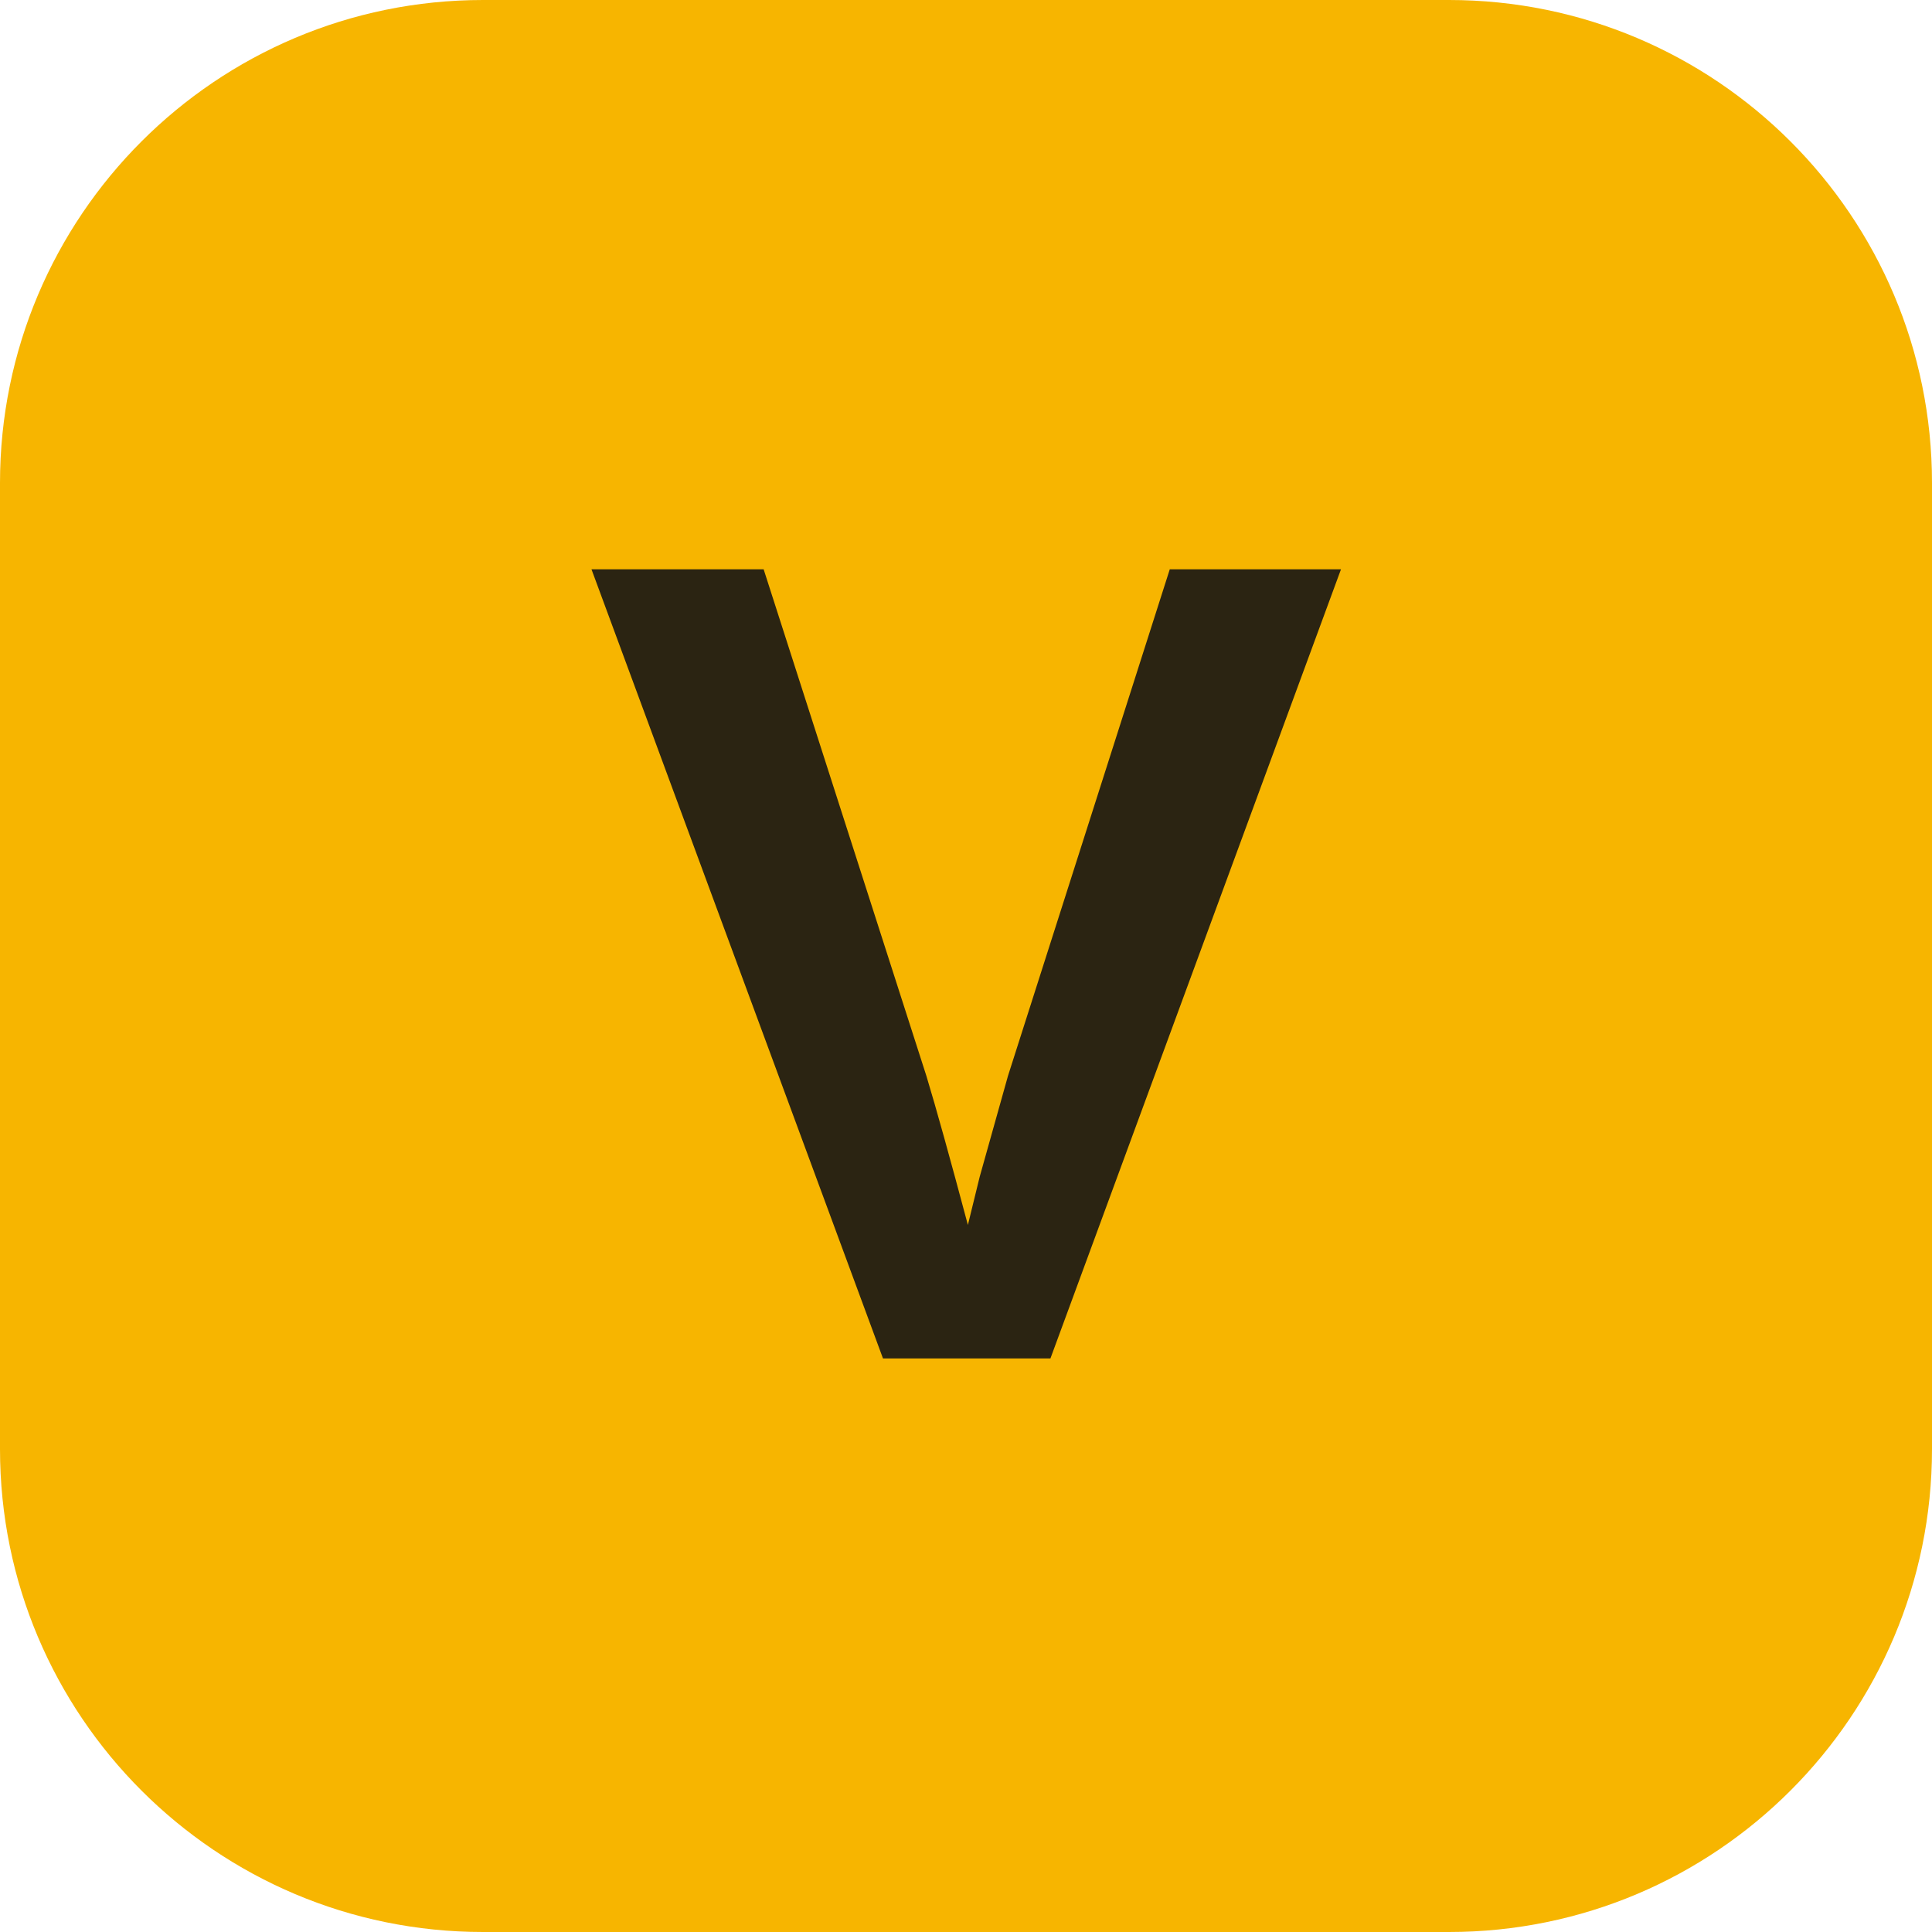
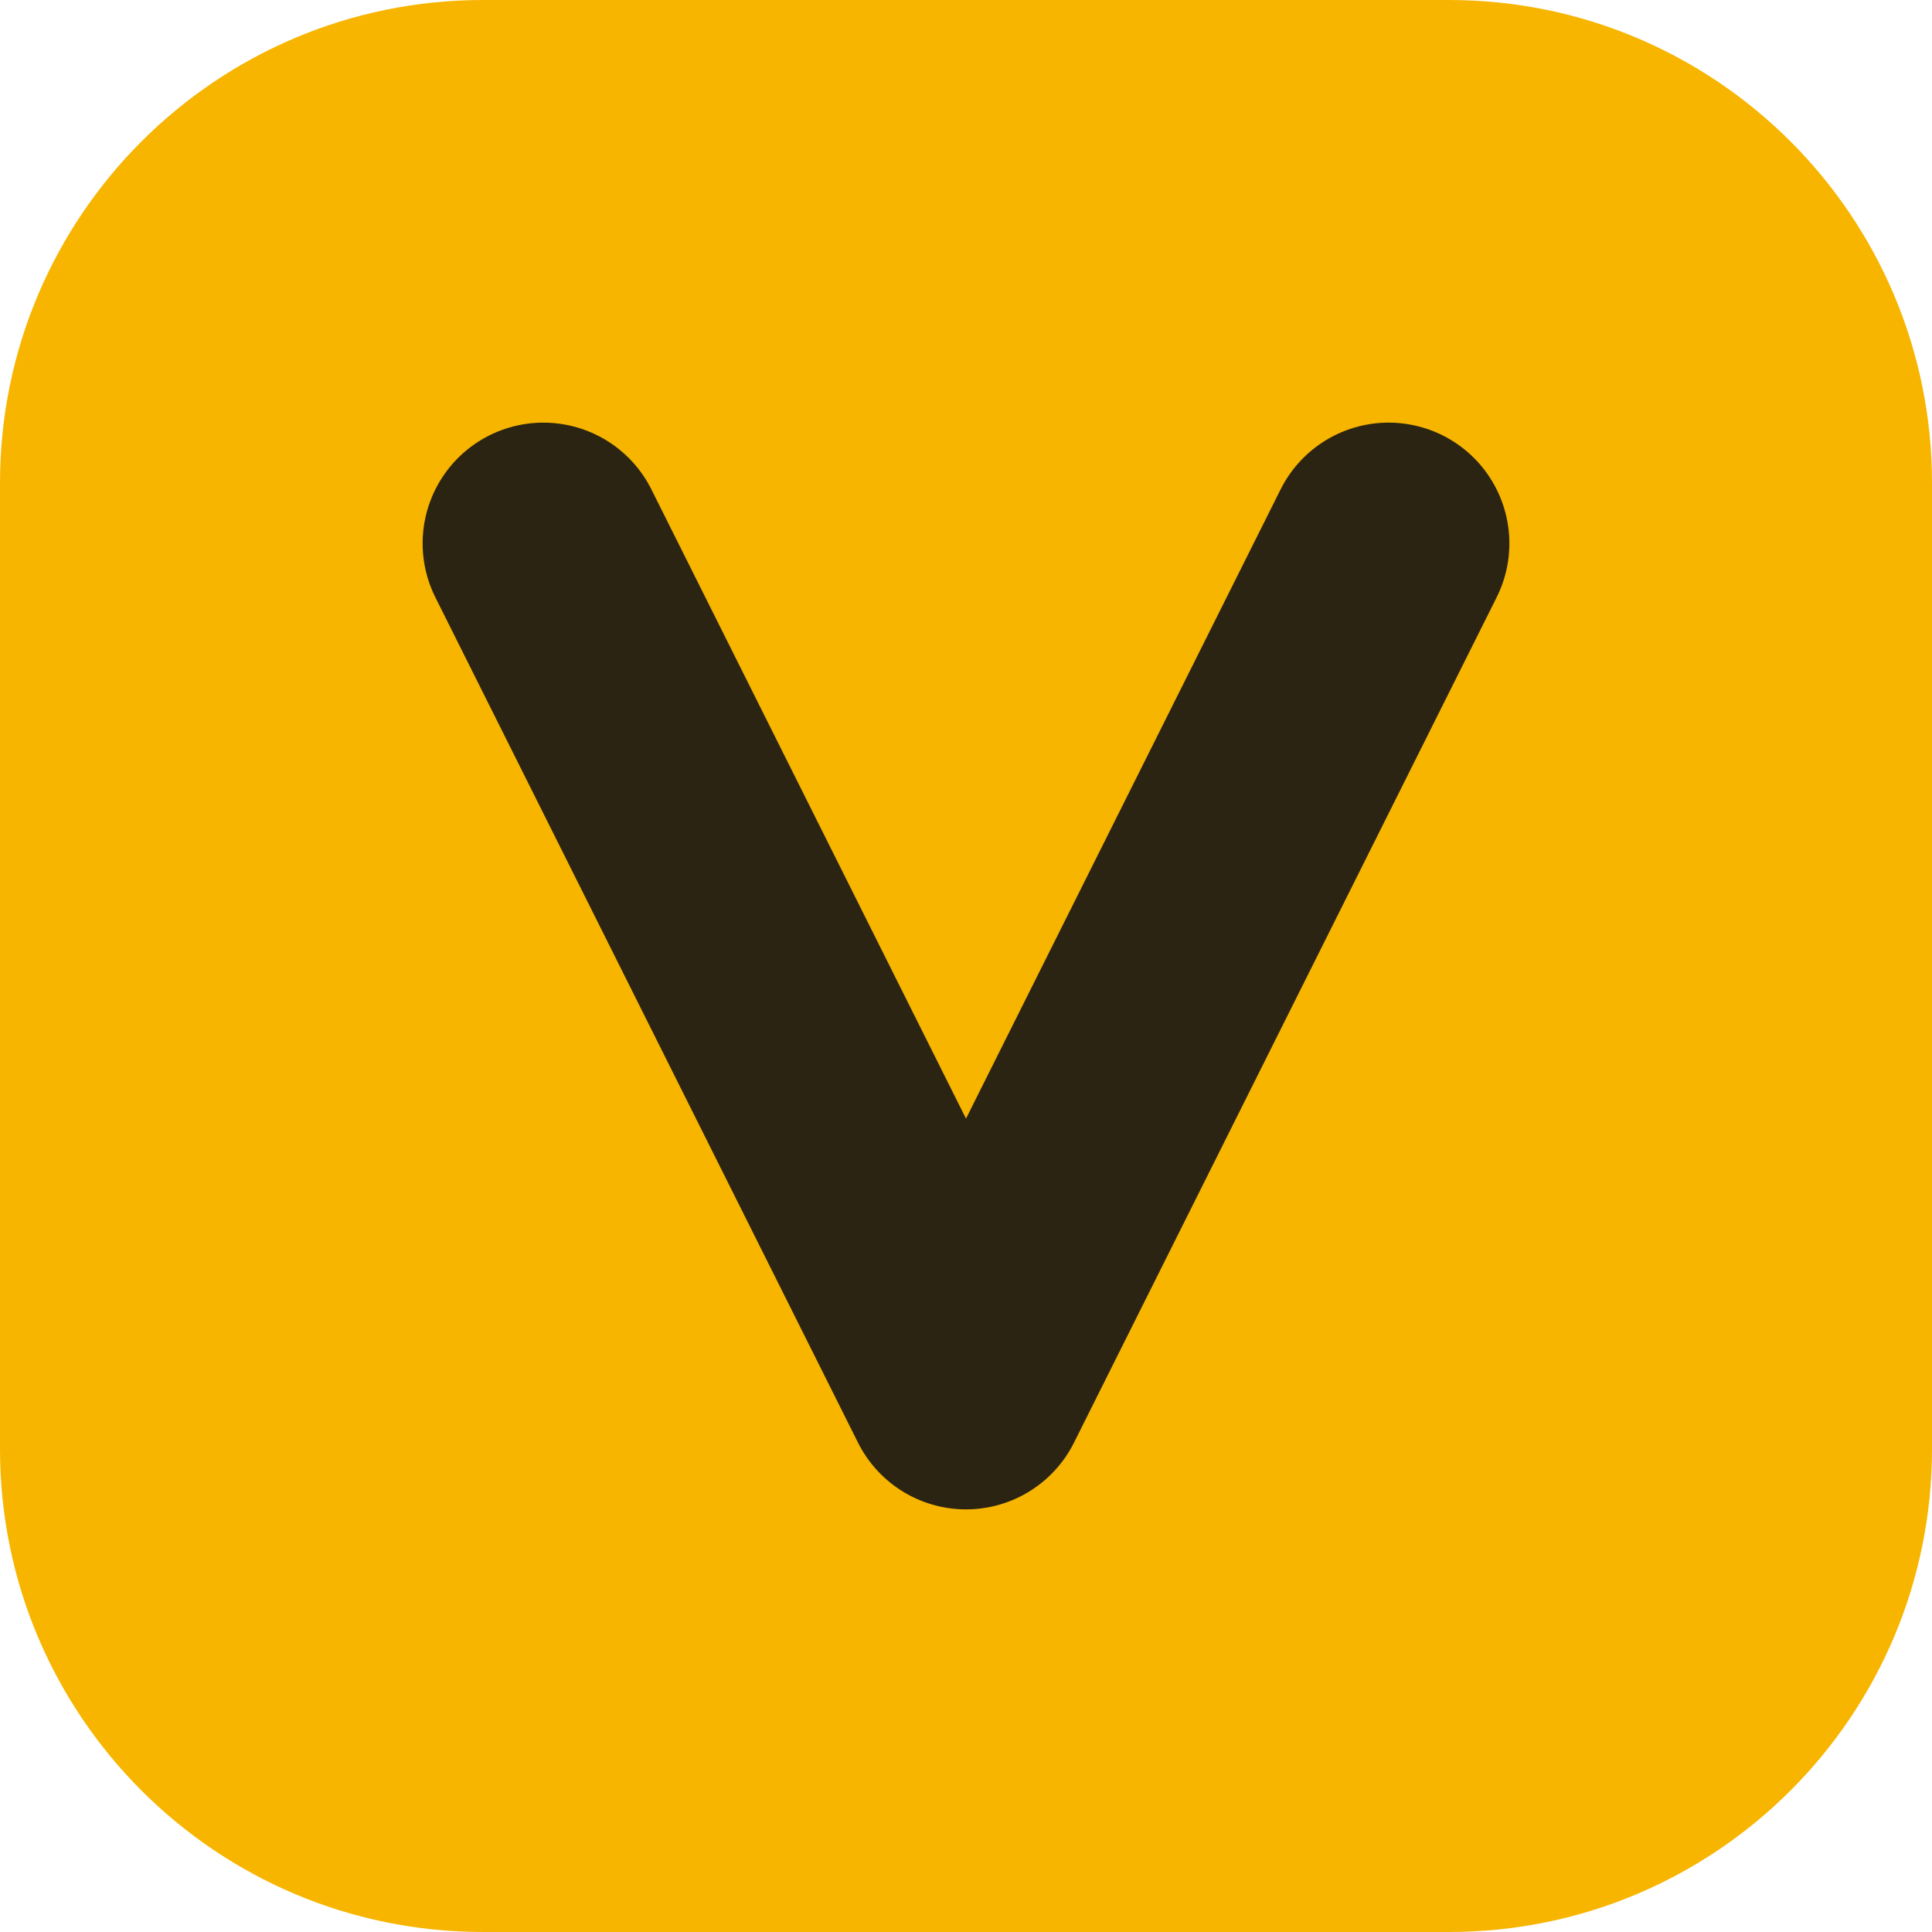
<svg xmlns="http://www.w3.org/2000/svg" viewBox="0 0 64 64">
  <rect width="64" height="64" rx="16" fill="#f7b500" />
-   <text x="32" y="45" font-family="Arial,sans-serif" font-size="38" font-weight="700" text-anchor="middle" fill="#2b2412">V</text>
+   <path d="M18 18 L32 46 L46 18" fill="none" stroke="#2b2412" stroke-width="8" stroke-linecap="round" stroke-linejoin="round" />
</svg>
